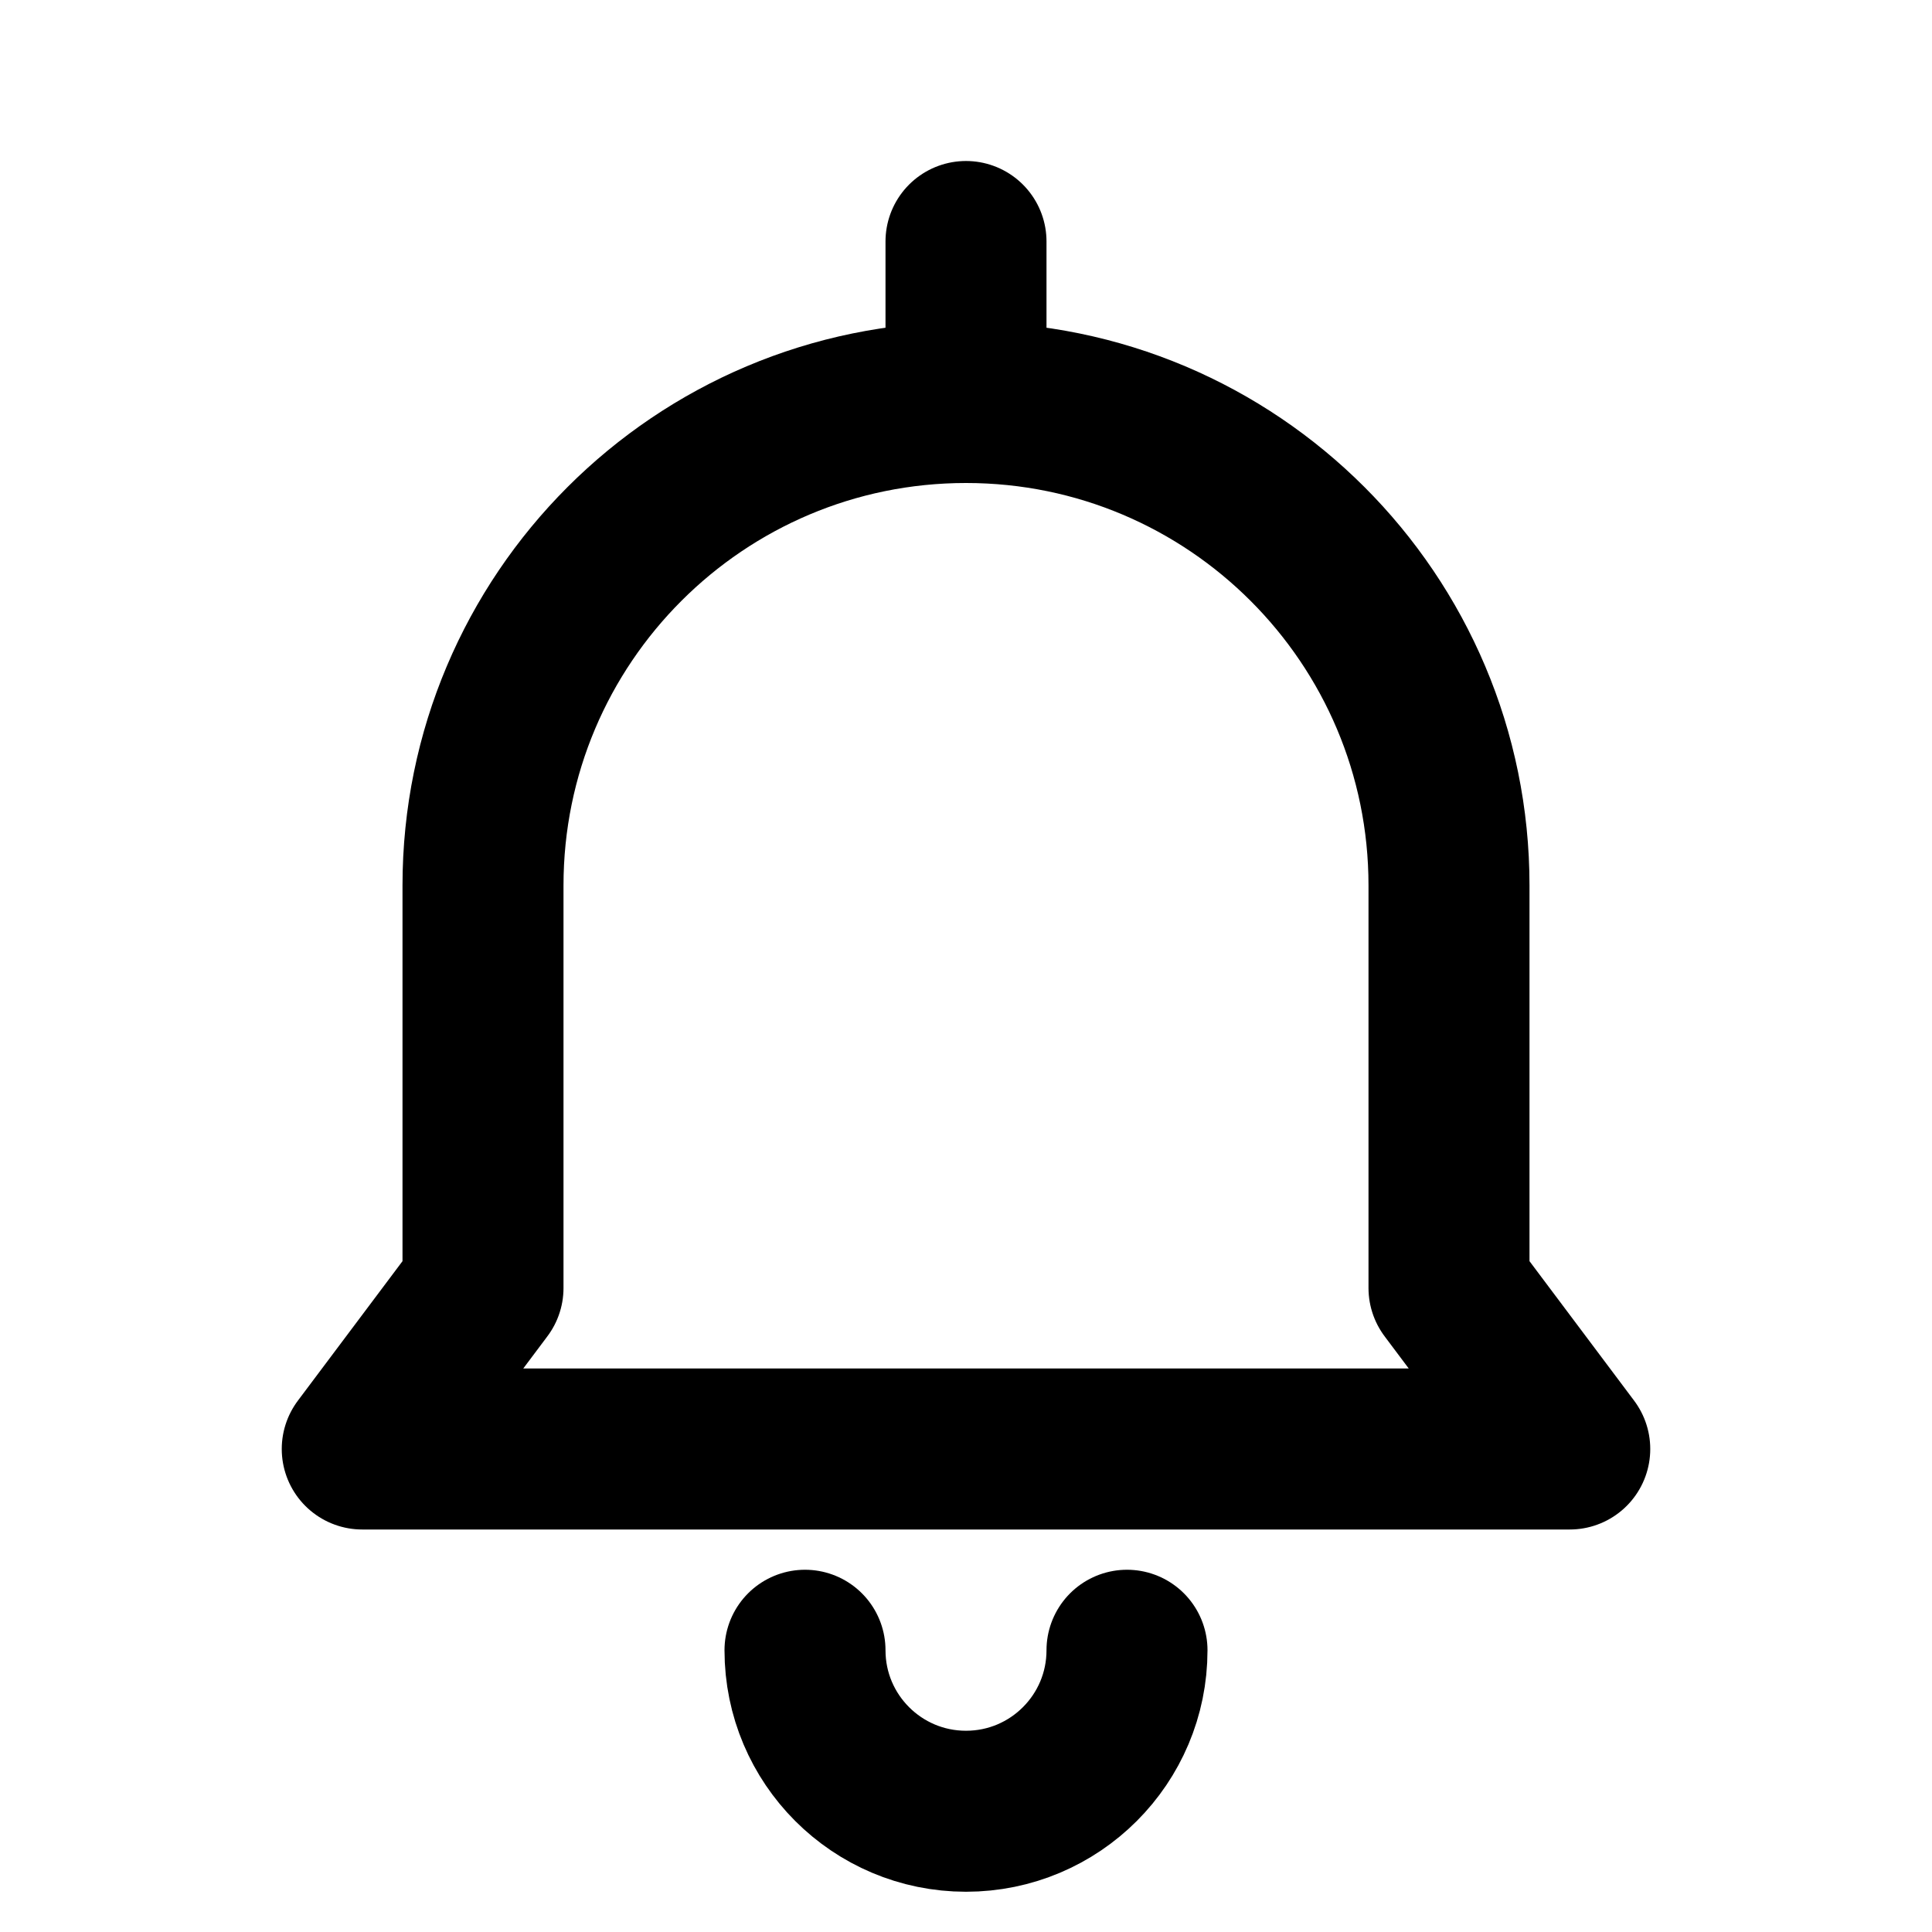
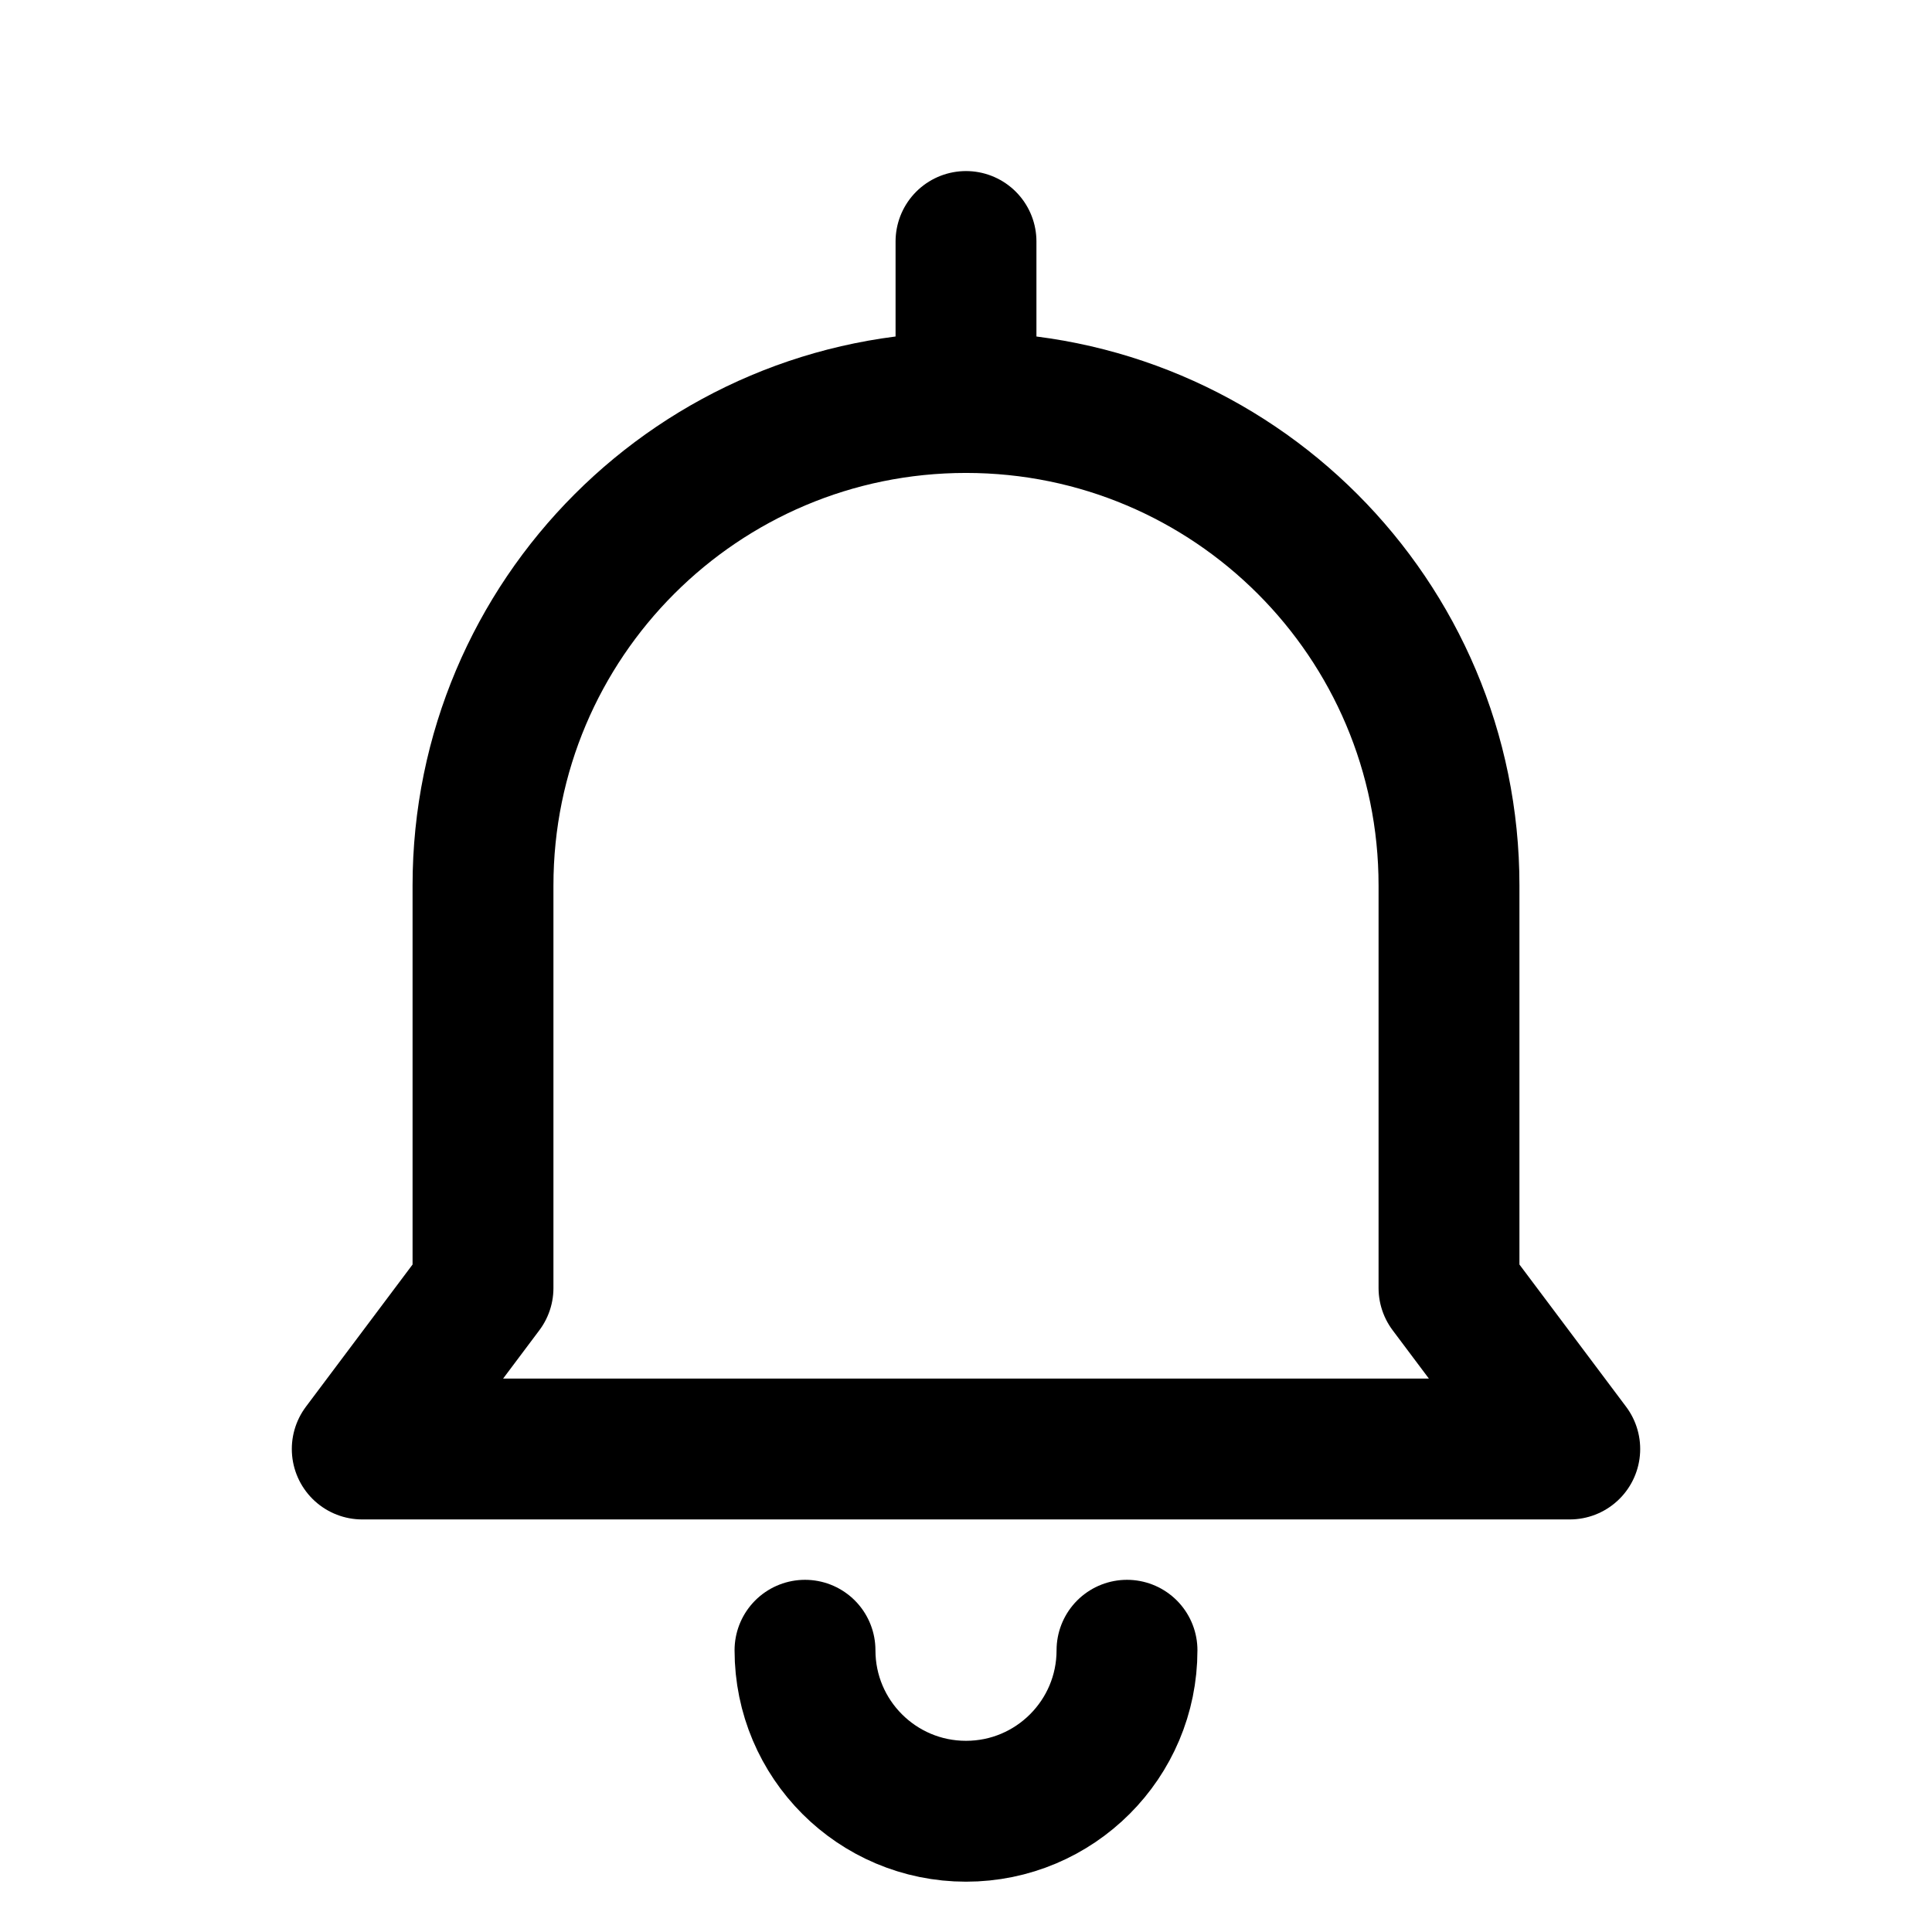
<svg xmlns="http://www.w3.org/2000/svg" viewBox="0 0 24 24" role="img" aria-label="bell">
-   <path fill="none" stroke="currentColor" stroke-width="2" stroke-linecap="round" stroke-linejoin="round" d="M6 16v-5a6 6 0 0 1 12 0v5l1.5 2h-15Z M10 20.5a2 2 0 0 0 4 0 M12 3v2" />
+   <path fill="none" stroke="currentColor" stroke-width="1.75" stroke-linecap="round" stroke-linejoin="round" d="M6 16v-5a6 6 0 0 1 12 0v5l1.5 2h-15Z M10 20.5a2 2 0 0 0 4 0 M12 3v2" />
</svg>
